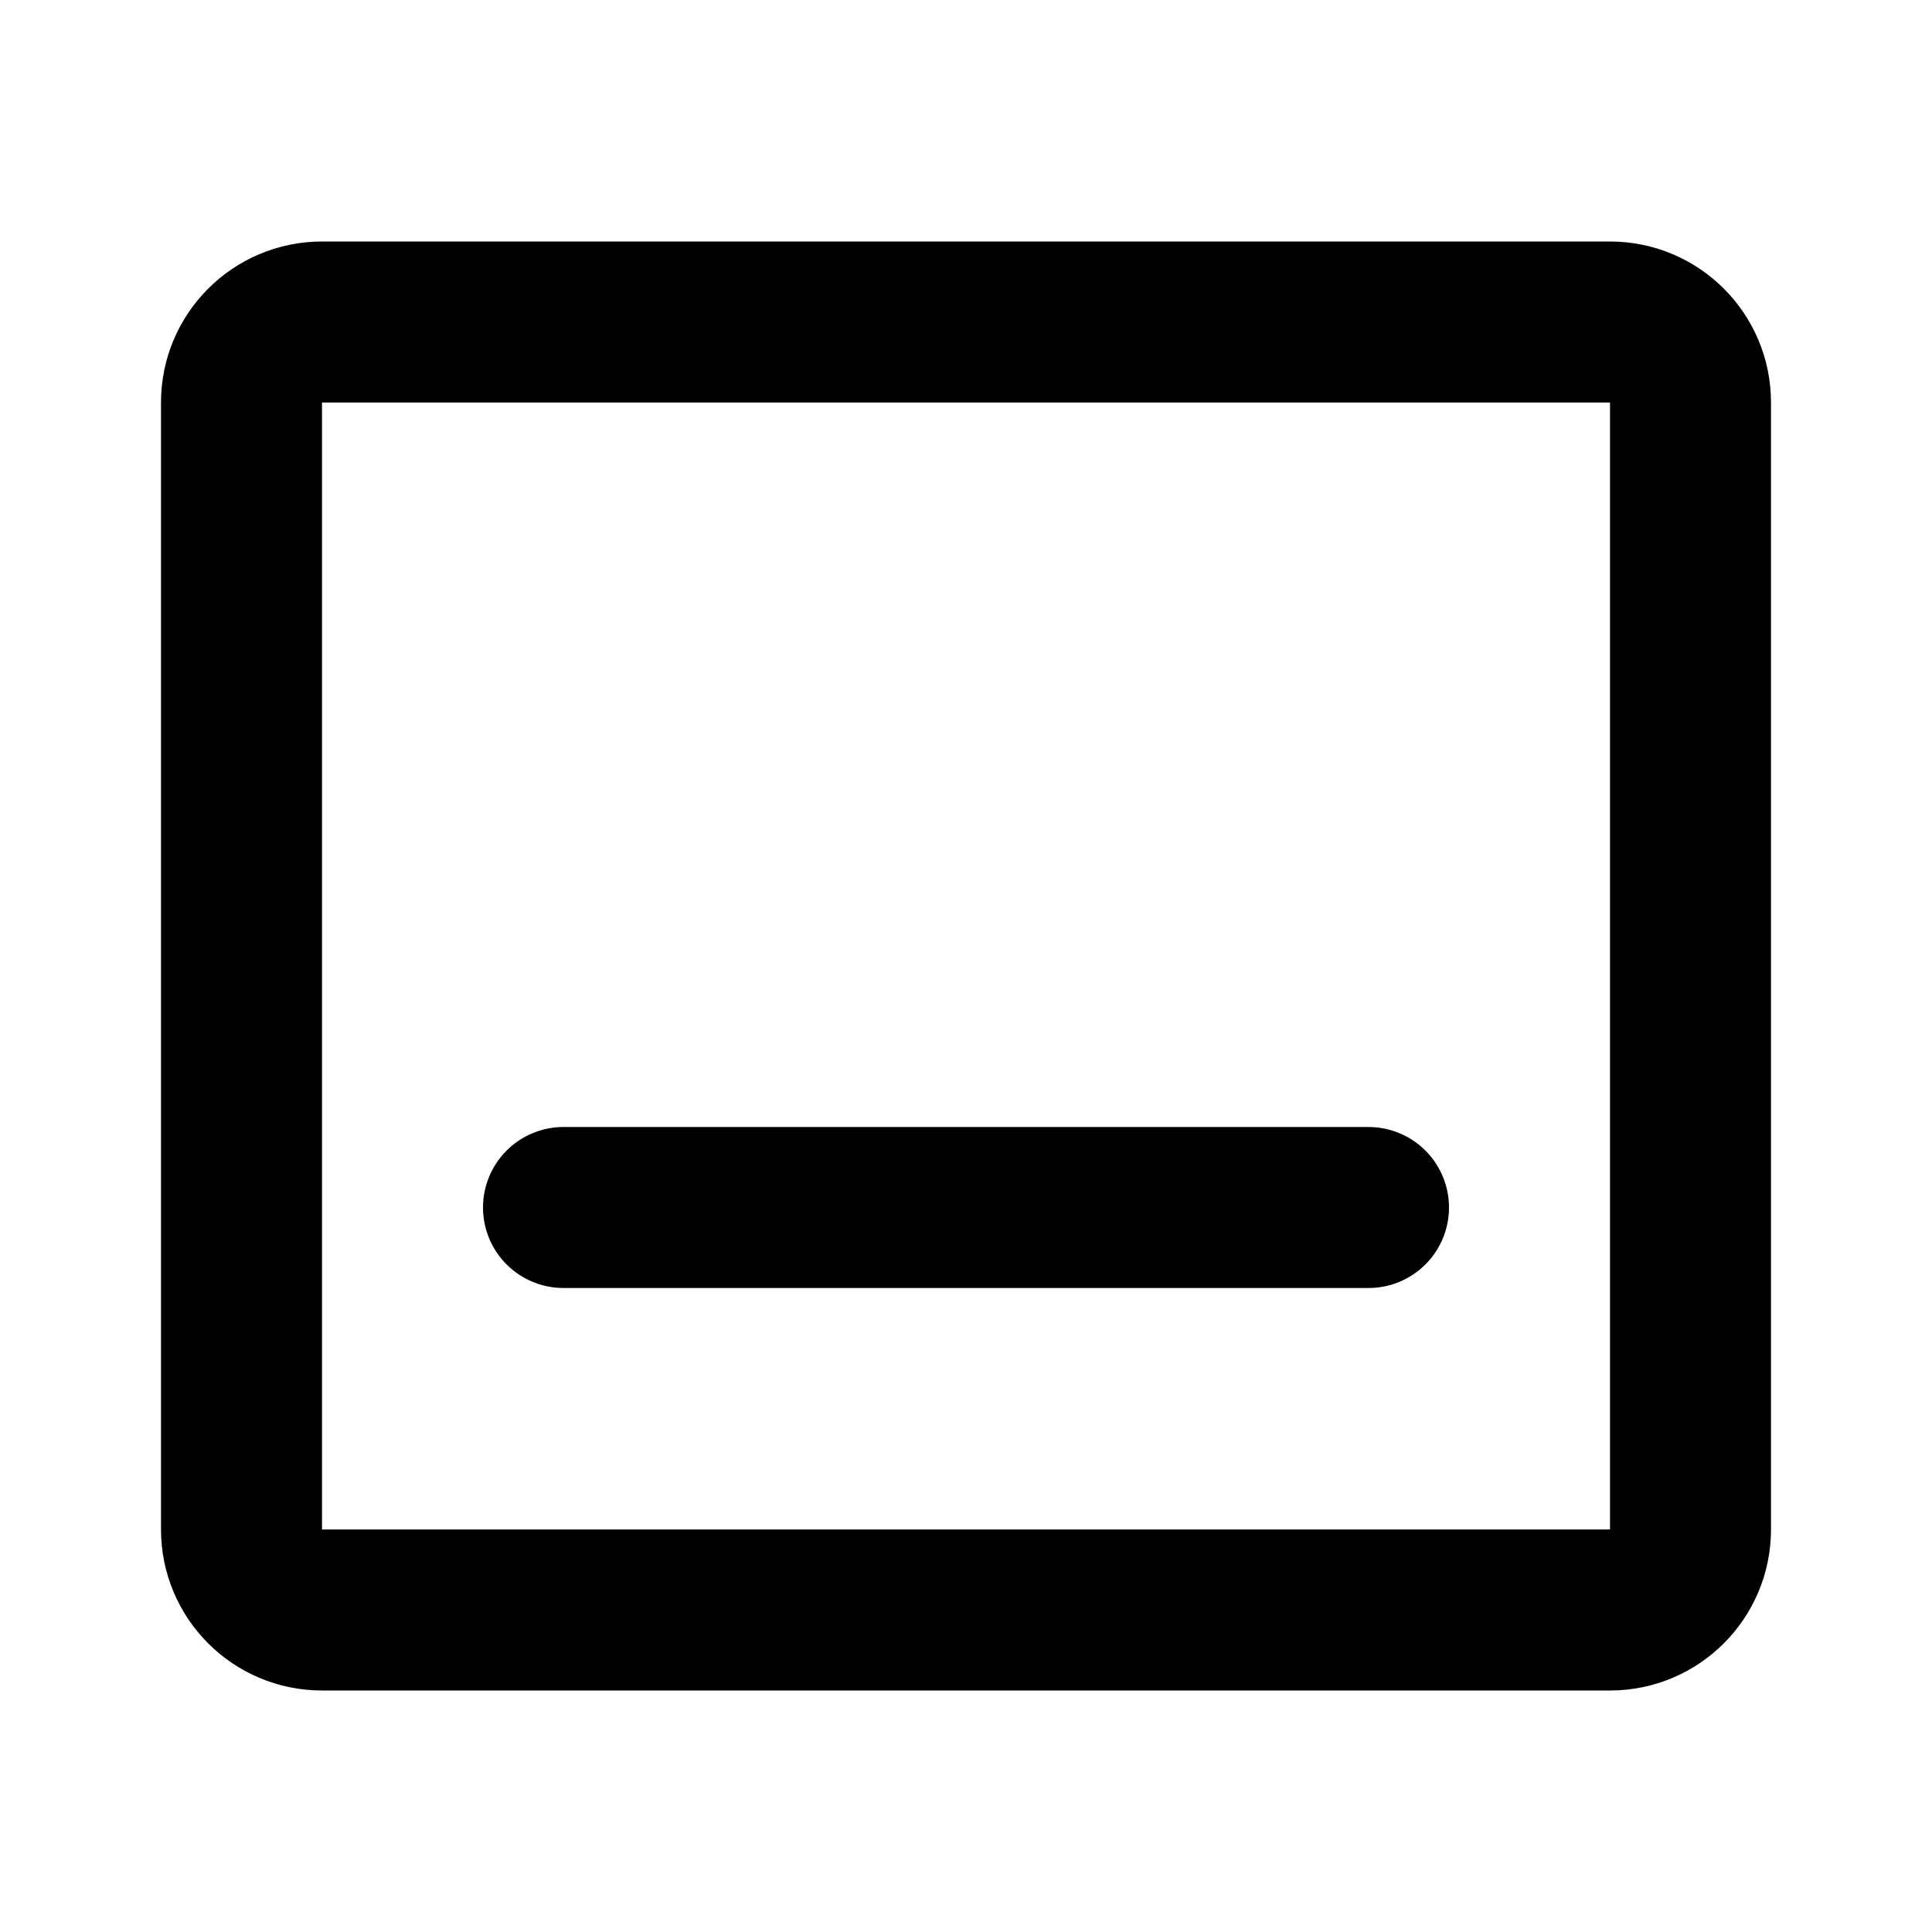
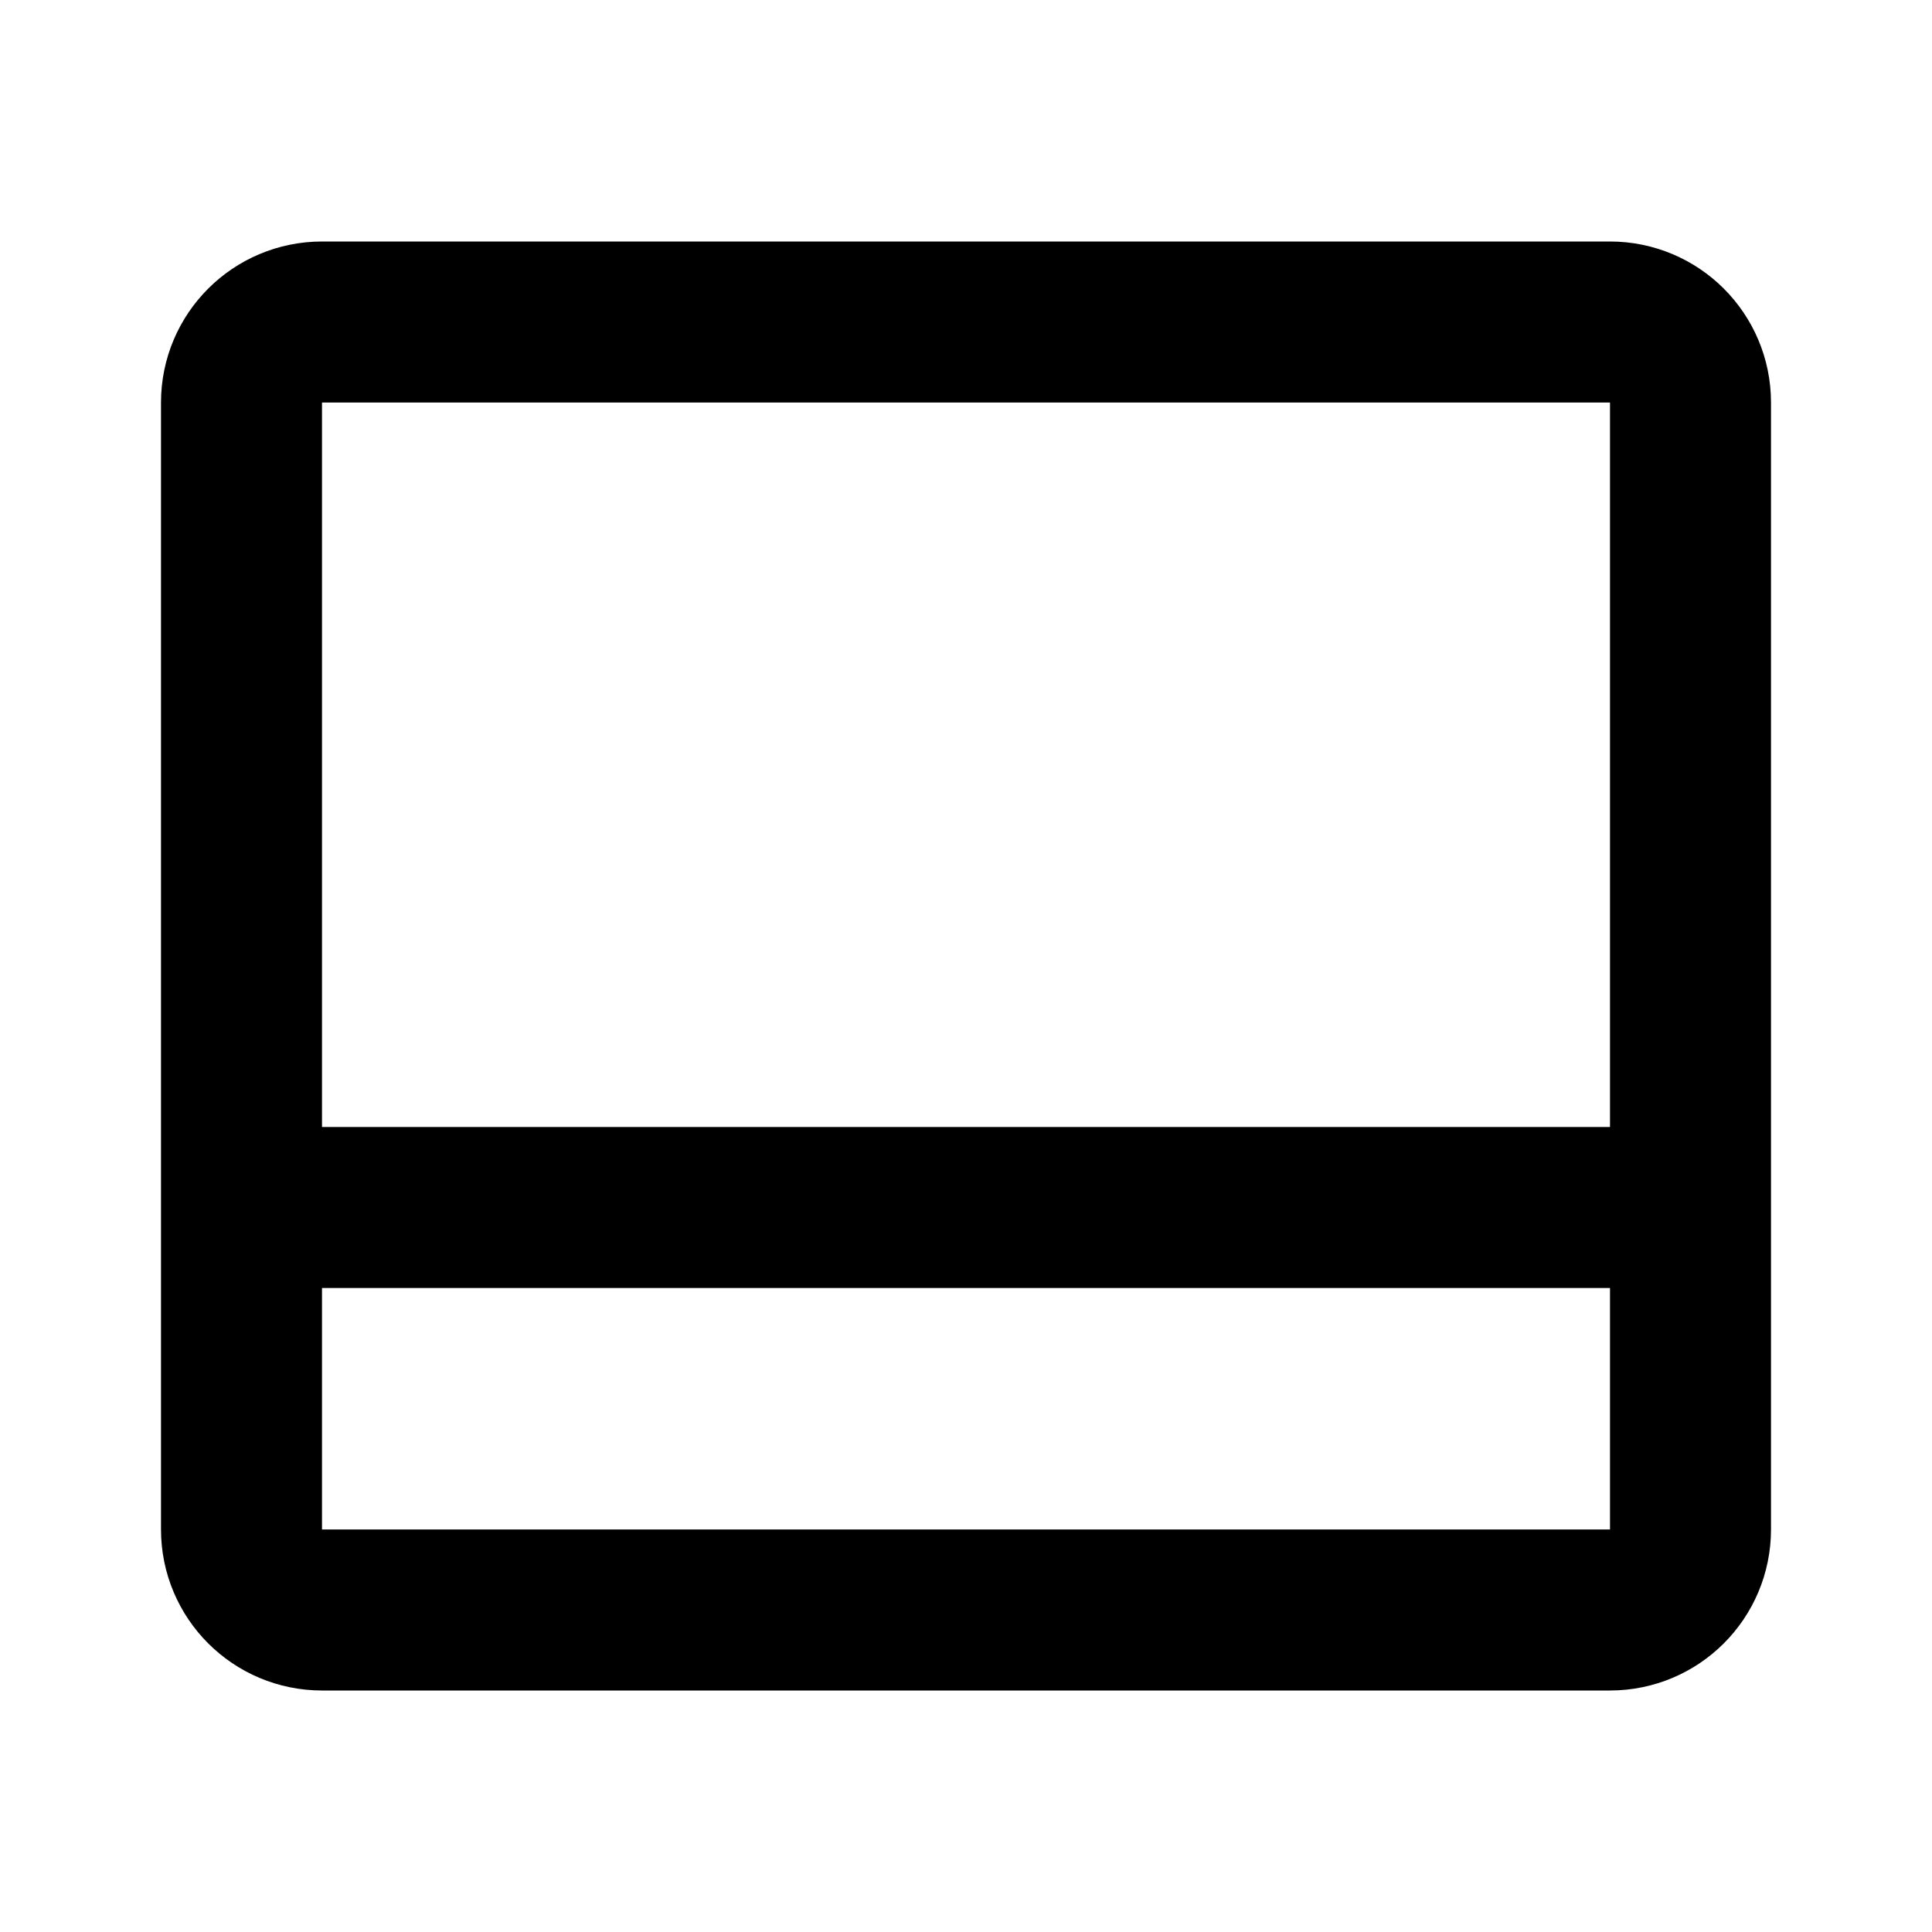
<svg xmlns="http://www.w3.org/2000/svg" viewBox="0 0 24 24" fill="none">
  <rect id="矩形 7" width="18" height="16" x="3" y="4" rx="1" stroke="currentColor" stroke-width="2" />
-   <path id="矢量 32" d="M0 0L10 0" stroke="currentColor" stroke-linecap="round" stroke-width="2" transform="matrix(-1,0,0,-1,17,15)" />
+   <path id="矢量 32" d="M4 15L20 15" stroke="currentColor" stroke-linecap="round" stroke-width="2" />
</svg>
